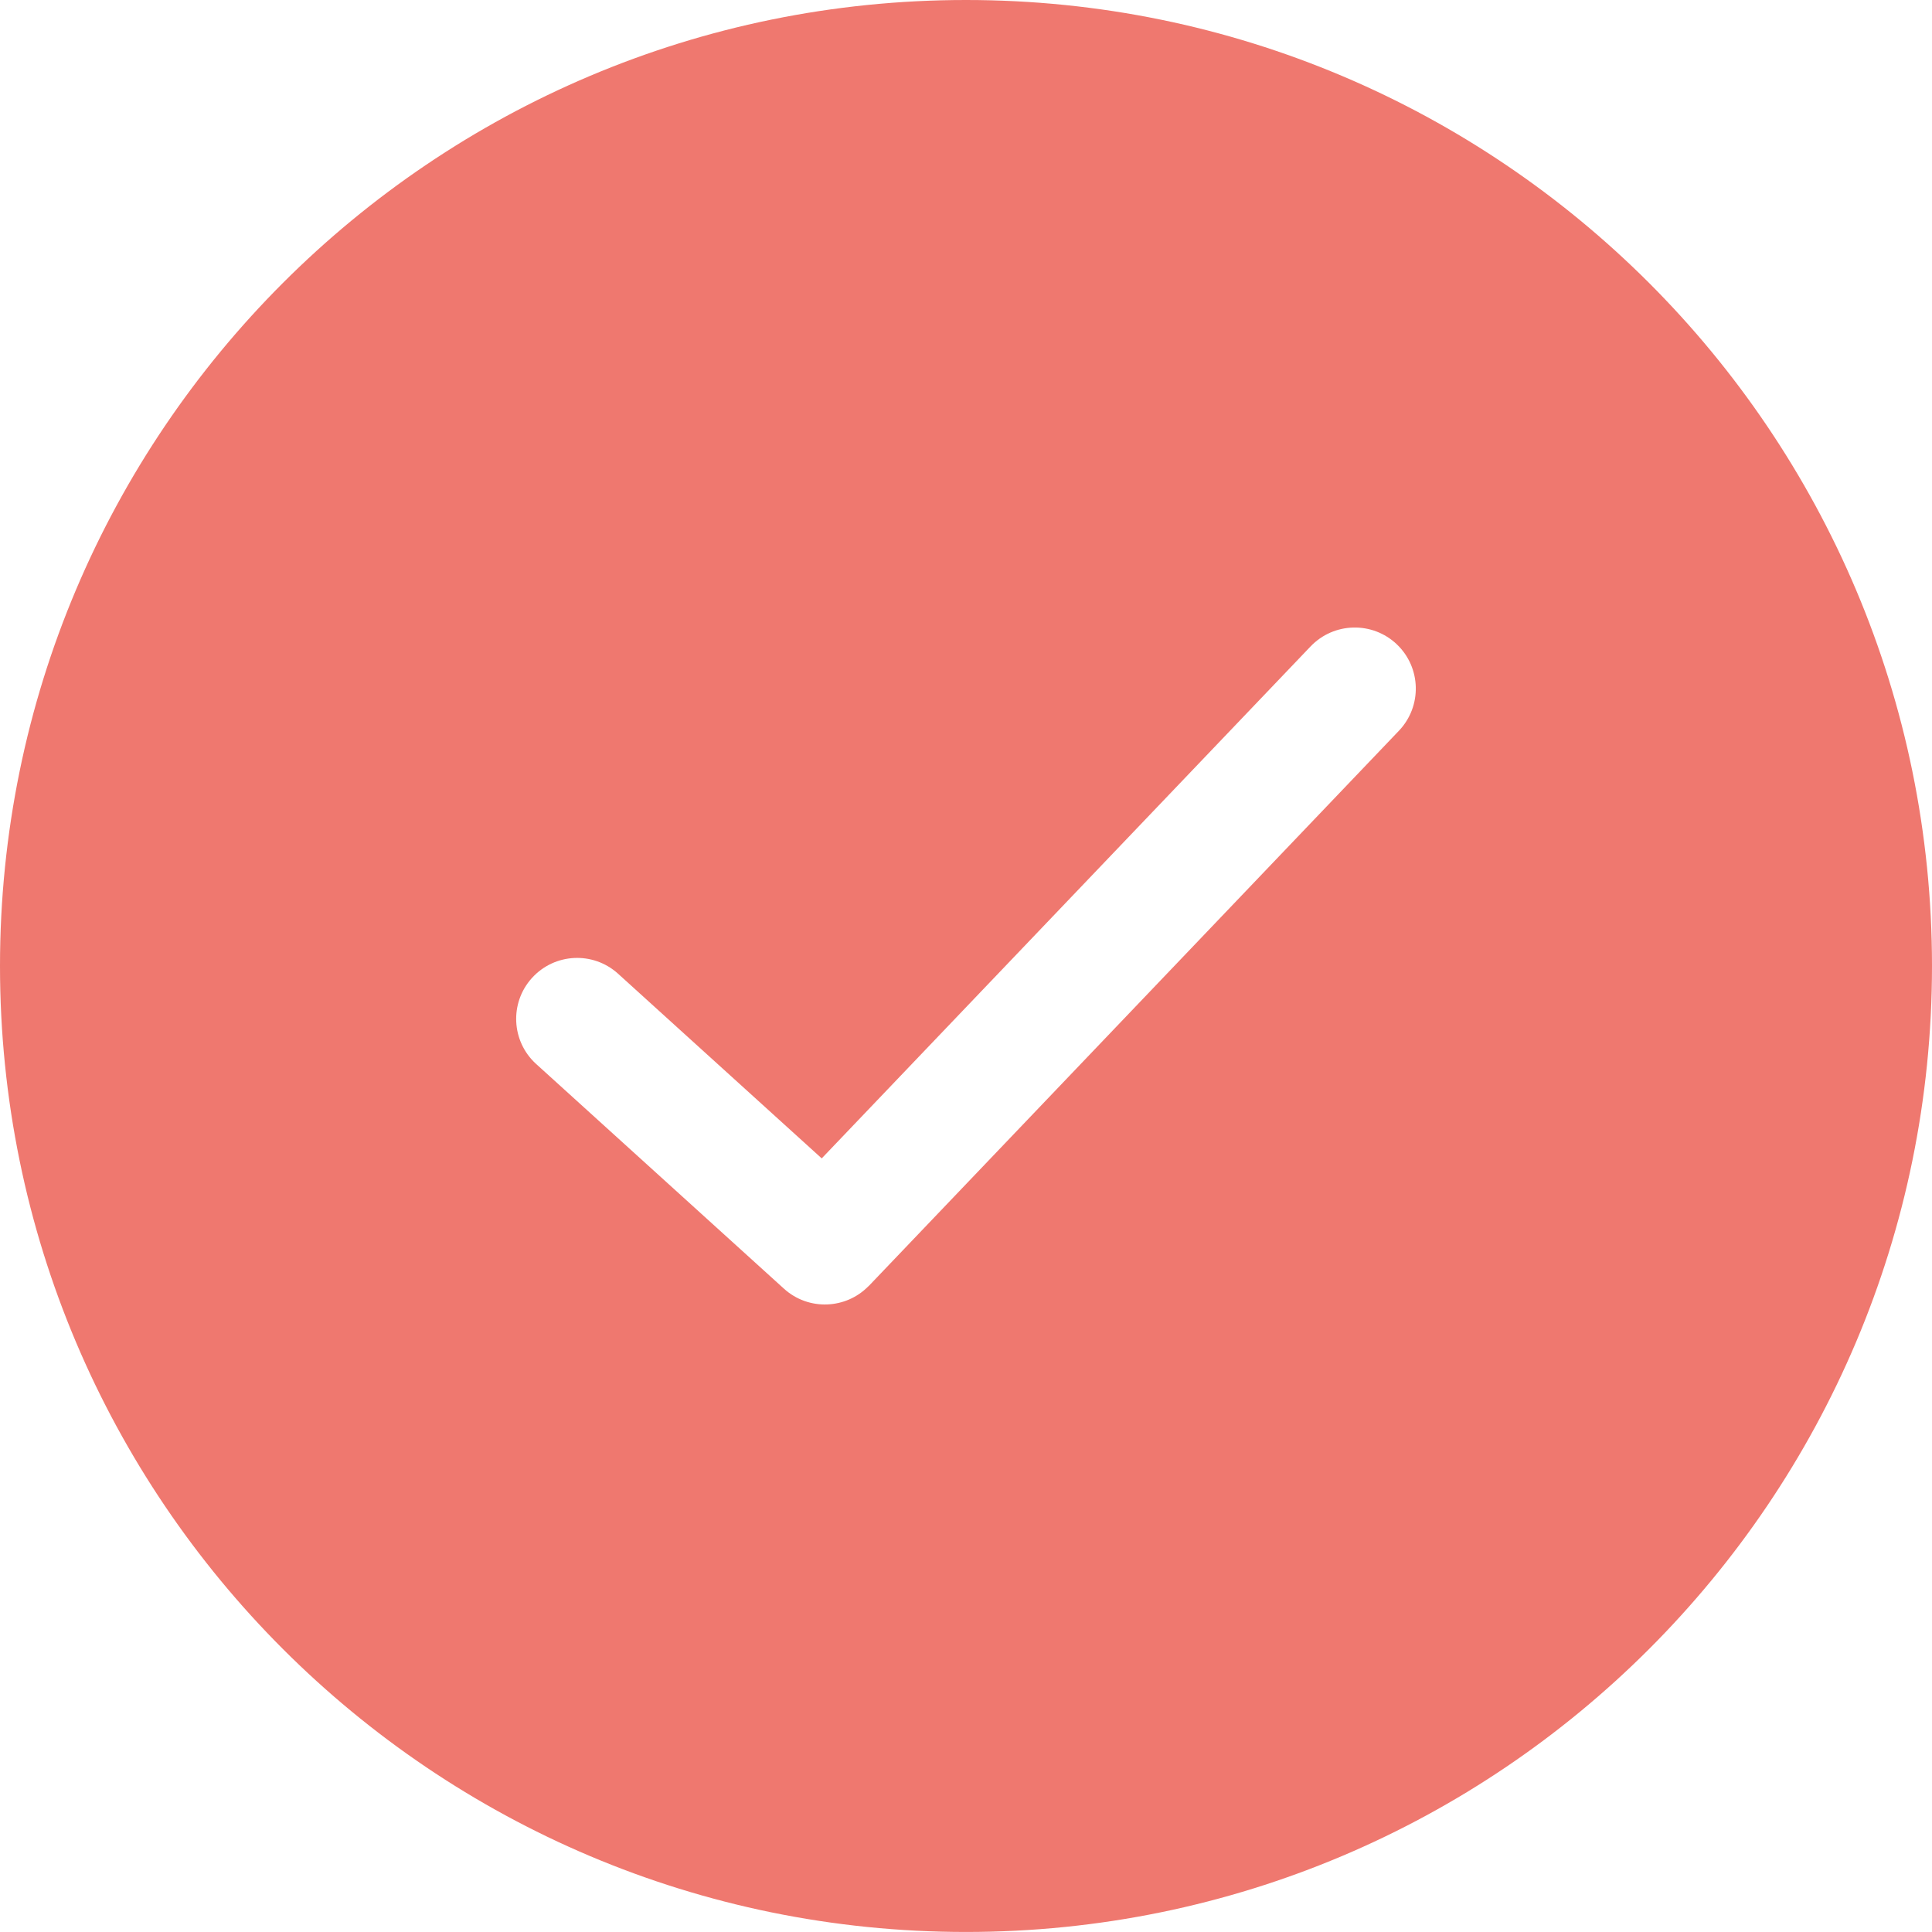
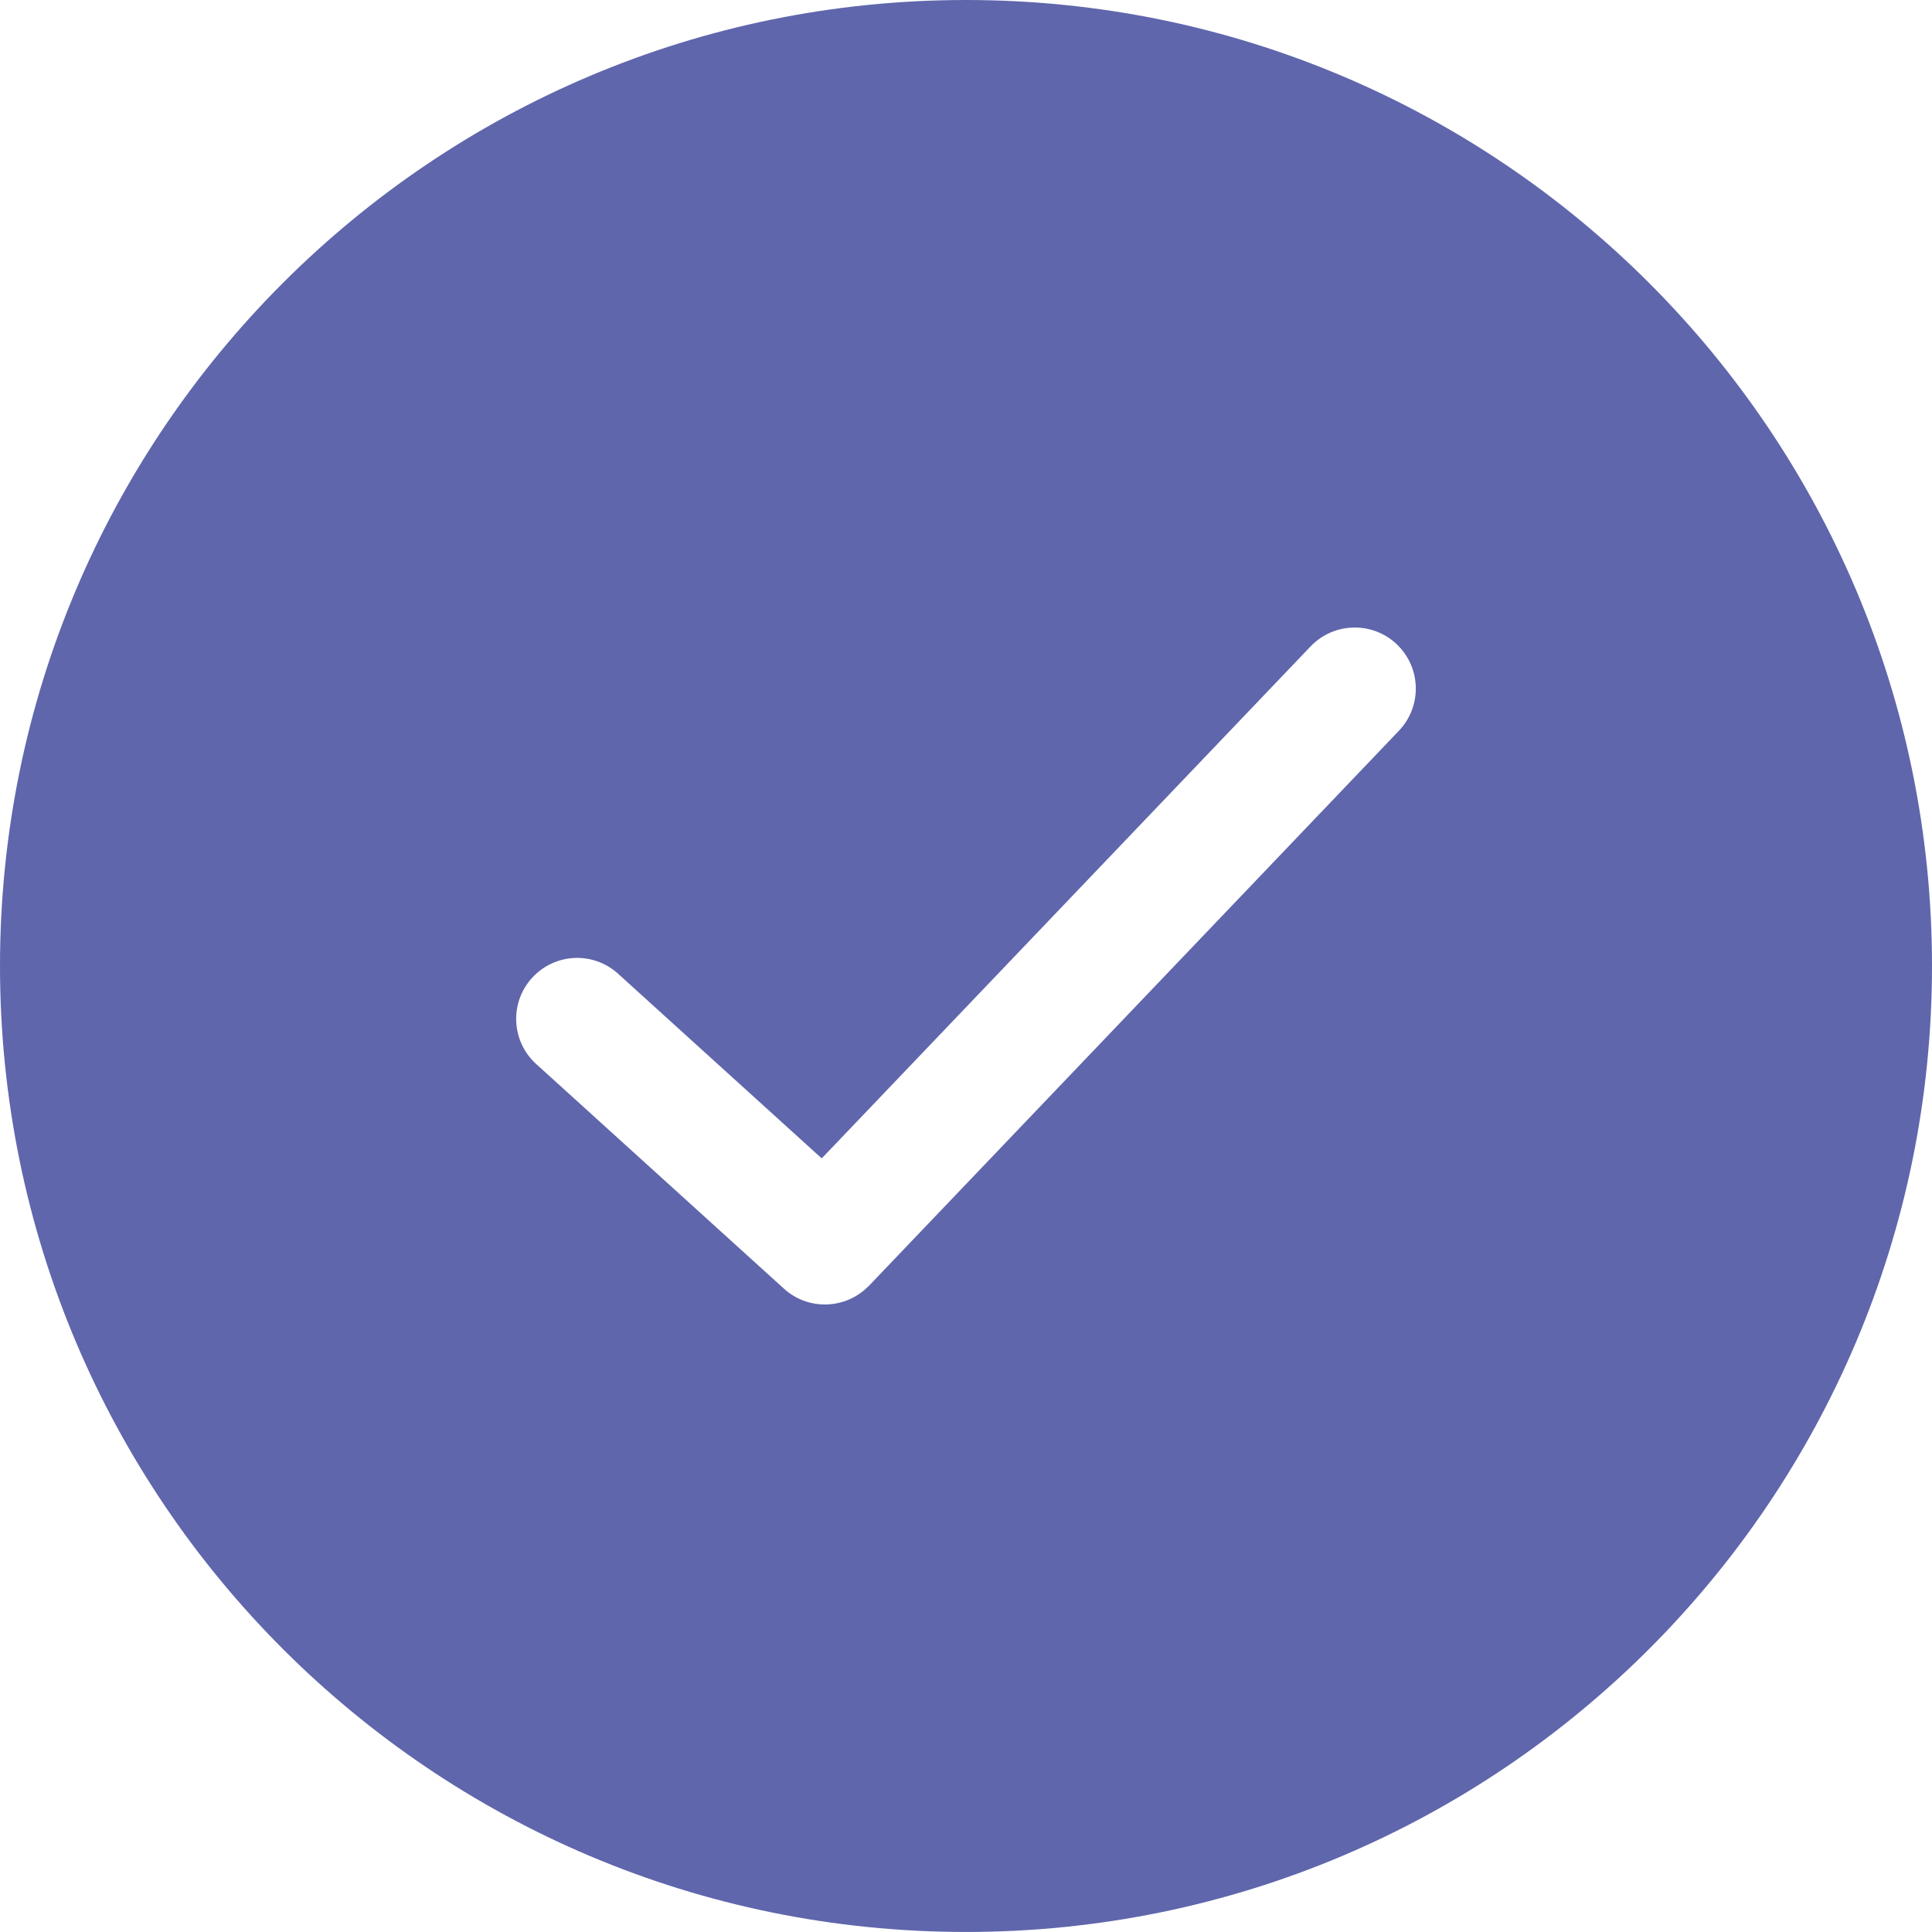
<svg xmlns="http://www.w3.org/2000/svg" version="1.1" id="Layer_1" x="0px" y="0px" width="122.881px" height="122.88px" viewBox="0 0 122.881 122.88" enable-background="new 0 0 122.881 122.88" xml:space="preserve">
  <g>
-     <path fill-rule="evenodd" fill="#EF786F" clip-rule="evenodd" d="M61.44,0c33.933,0,61.441,27.507,61.441,61.439 c0,33.933-27.508,61.44-61.441,61.44C27.508,122.88,0,95.372,0,61.439C0,27.507,27.508,0,61.44,0L61.44,0z M34.106,67.678 l-0.015-0.014c-0.785-0.718-1.207-1.685-1.256-2.669c-0.049-0.982,0.275-1.985,0.984-2.777c0.01-0.011,0.019-0.021,0.029-0.031 c0.717-0.784,1.684-1.207,2.668-1.256c0.989-0.049,1.998,0.28,2.792,0.998l12.956,11.748l31.089-32.559v0 c0.74-0.776,1.723-1.18,2.719-1.204c0.992-0.025,1.994,0.329,2.771,1.067v0.001c0.777,0.739,1.18,1.724,1.205,2.718 c0.025,0.993-0.33,1.997-1.068,2.773L55.279,81.769c-0.023,0.024-0.048,0.047-0.073,0.067c-0.715,0.715-1.649,1.095-2.598,1.13 c-0.974,0.037-1.963-0.293-2.744-1L34.118,67.688L34.106,67.678L34.106,67.678L34.106,67.678z" />
+     <path fill-rule="evenodd" fill="#5F66AC" clip-rule="evenodd" d="M61.44,0c33.933,0,61.441,27.507,61.441,61.439 c0,33.933-27.508,61.44-61.441,61.44C27.508,122.88,0,95.372,0,61.439C0,27.507,27.508,0,61.44,0L61.44,0z M34.106,67.678 l-0.015-0.014c-0.785-0.718-1.207-1.685-1.256-2.669c-0.049-0.982,0.275-1.985,0.984-2.777c0.01-0.011,0.019-0.021,0.029-0.031 c0.717-0.784,1.684-1.207,2.668-1.256c0.989-0.049,1.998,0.28,2.792,0.998l12.956,11.748l31.089-32.559v0 c0.74-0.776,1.723-1.18,2.719-1.204c0.992-0.025,1.994,0.329,2.771,1.067v0.001c0.777,0.739,1.18,1.724,1.205,2.718 c0.025,0.993-0.33,1.997-1.068,2.773L55.279,81.769c-0.023,0.024-0.048,0.047-0.073,0.067c-0.715,0.715-1.649,1.095-2.598,1.13 c-0.974,0.037-1.963-0.293-2.744-1L34.118,67.688L34.106,67.678L34.106,67.678L34.106,67.678z" />
  </g>
</svg>
